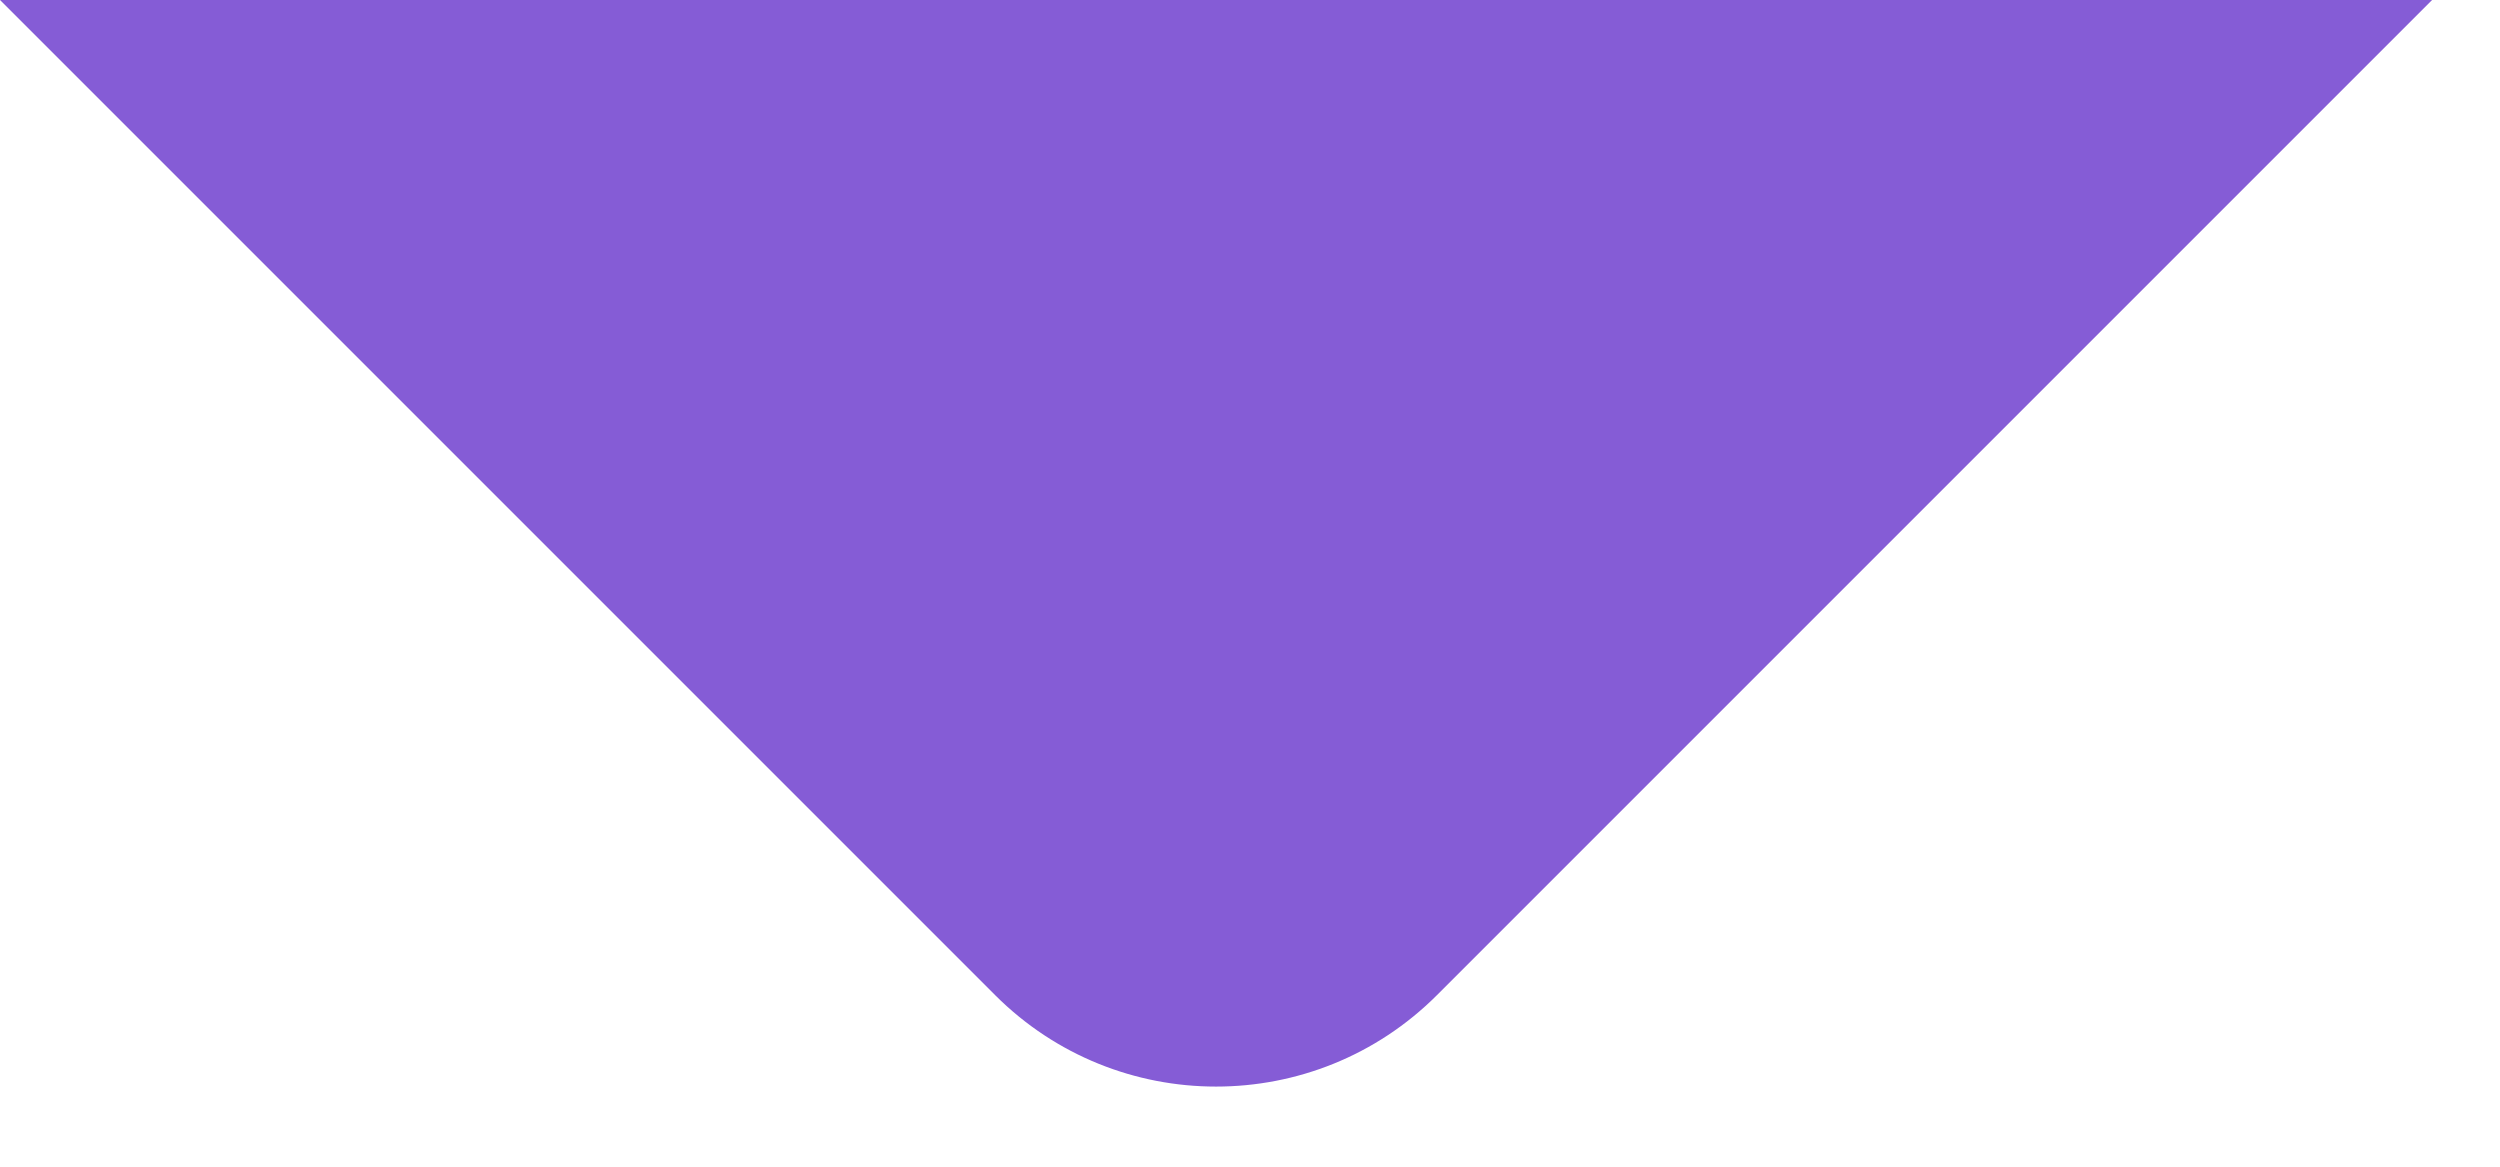
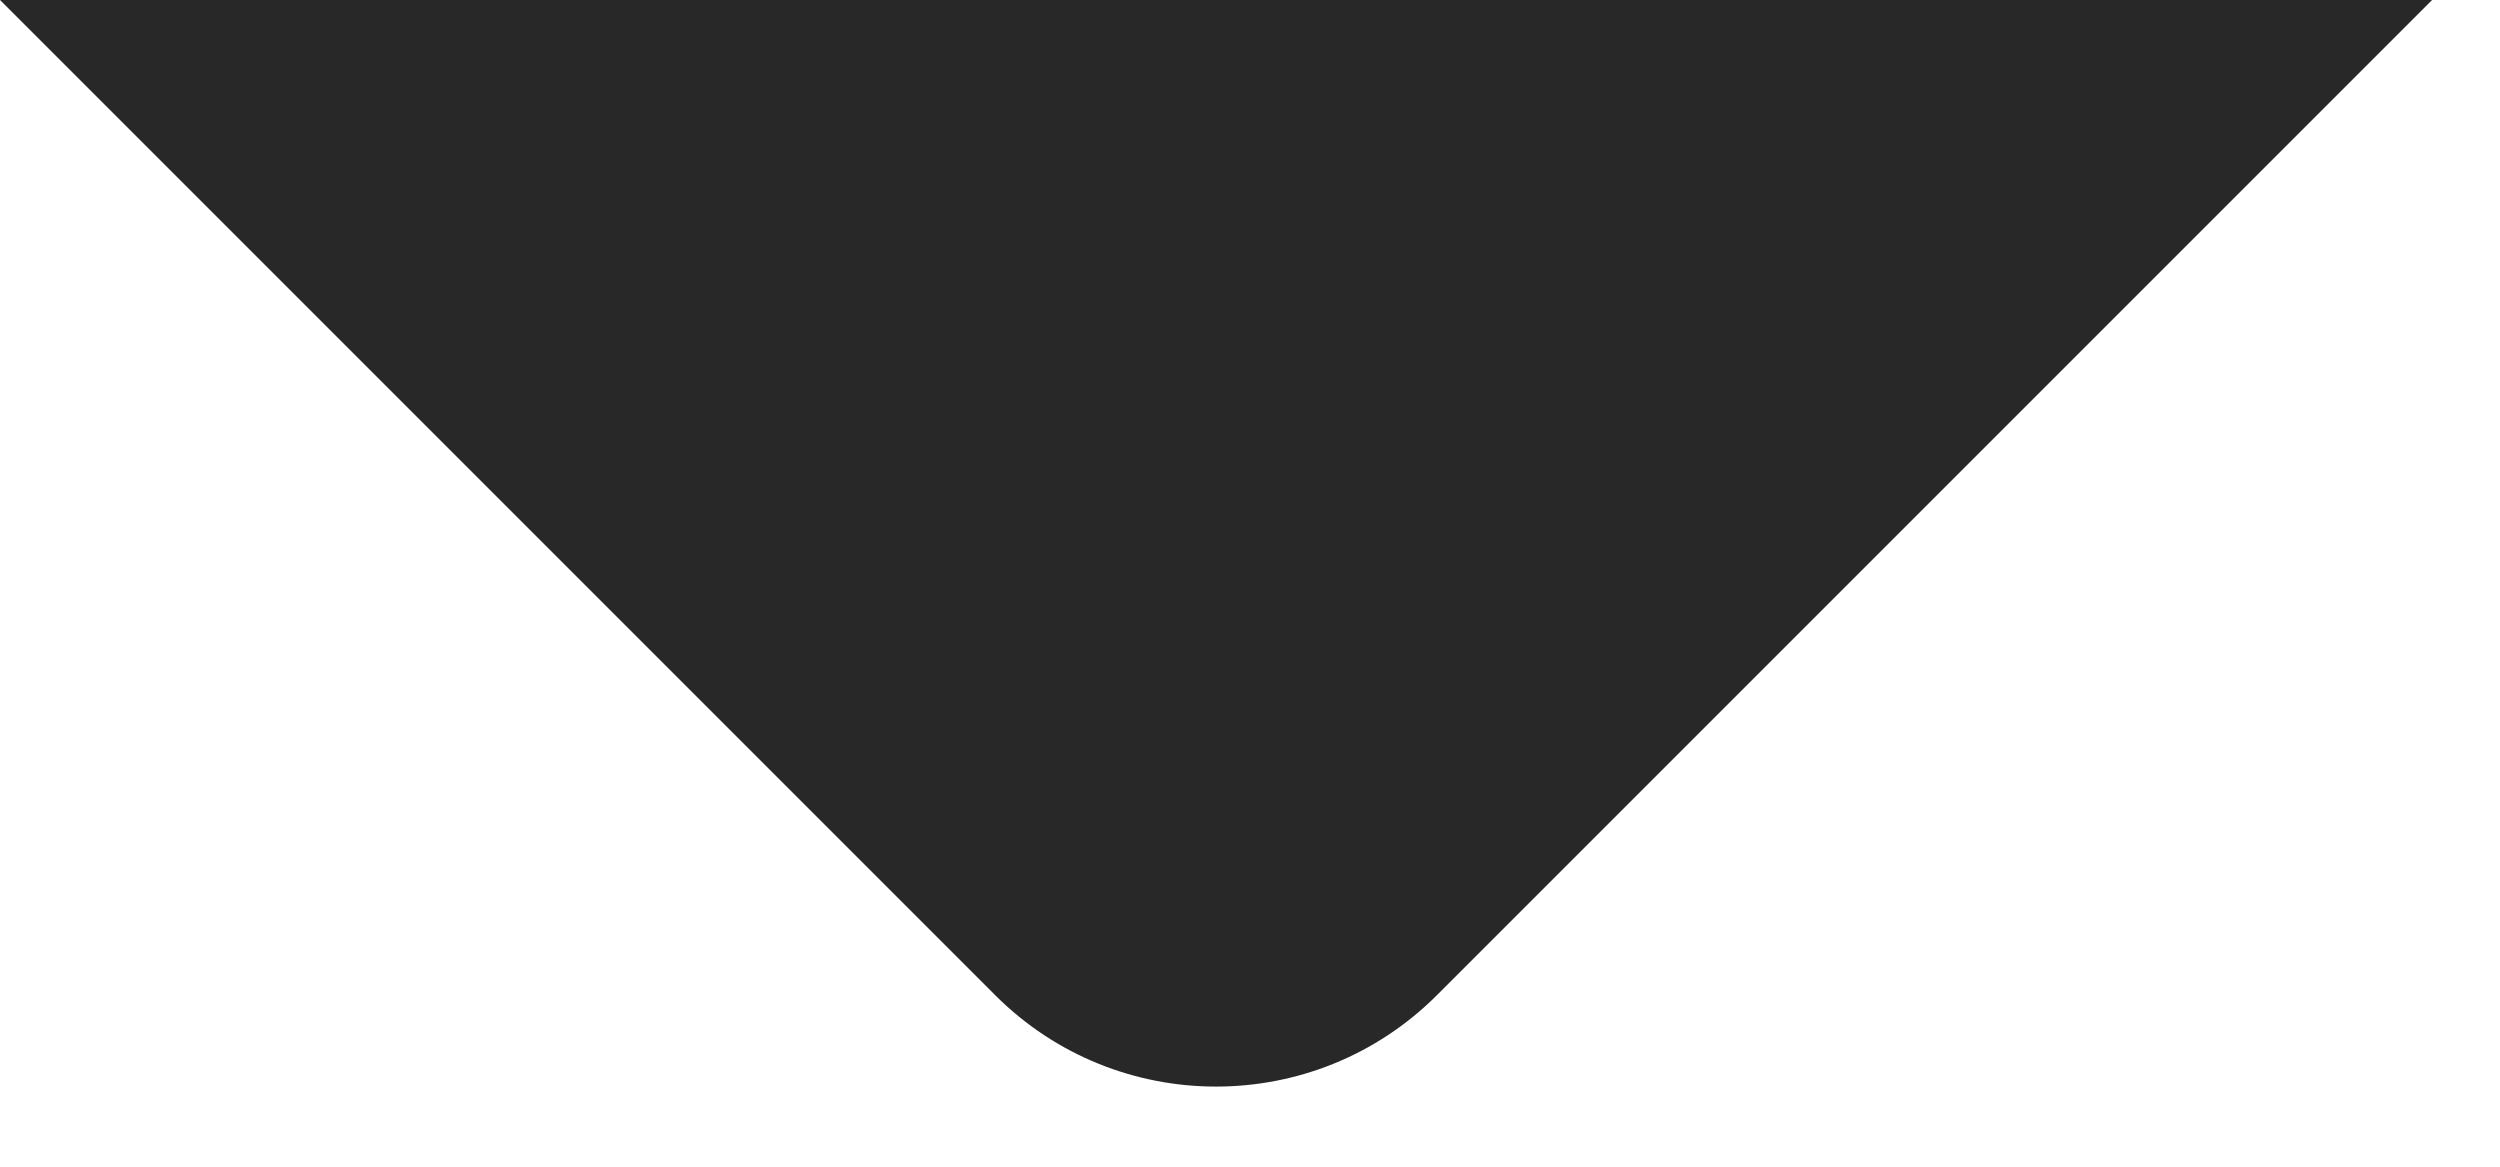
<svg xmlns="http://www.w3.org/2000/svg" width="30" height="14" viewBox="0 0 30 14" fill="none">
-   <path d="M29.185 -4.95911e-05L0 -4.95911e-05L11.941 11.941C13.405 13.405 15.78 13.405 17.244 11.941L29.185 -4.95911e-05Z" fill="#855CD6" />
+   <path d="M29.185 -4.95911e-05L0 -4.95911e-05L11.941 11.941C13.405 13.405 15.78 13.405 17.244 11.941L29.185 -4.95911e-05Z" fill="#282828" />
</svg>
